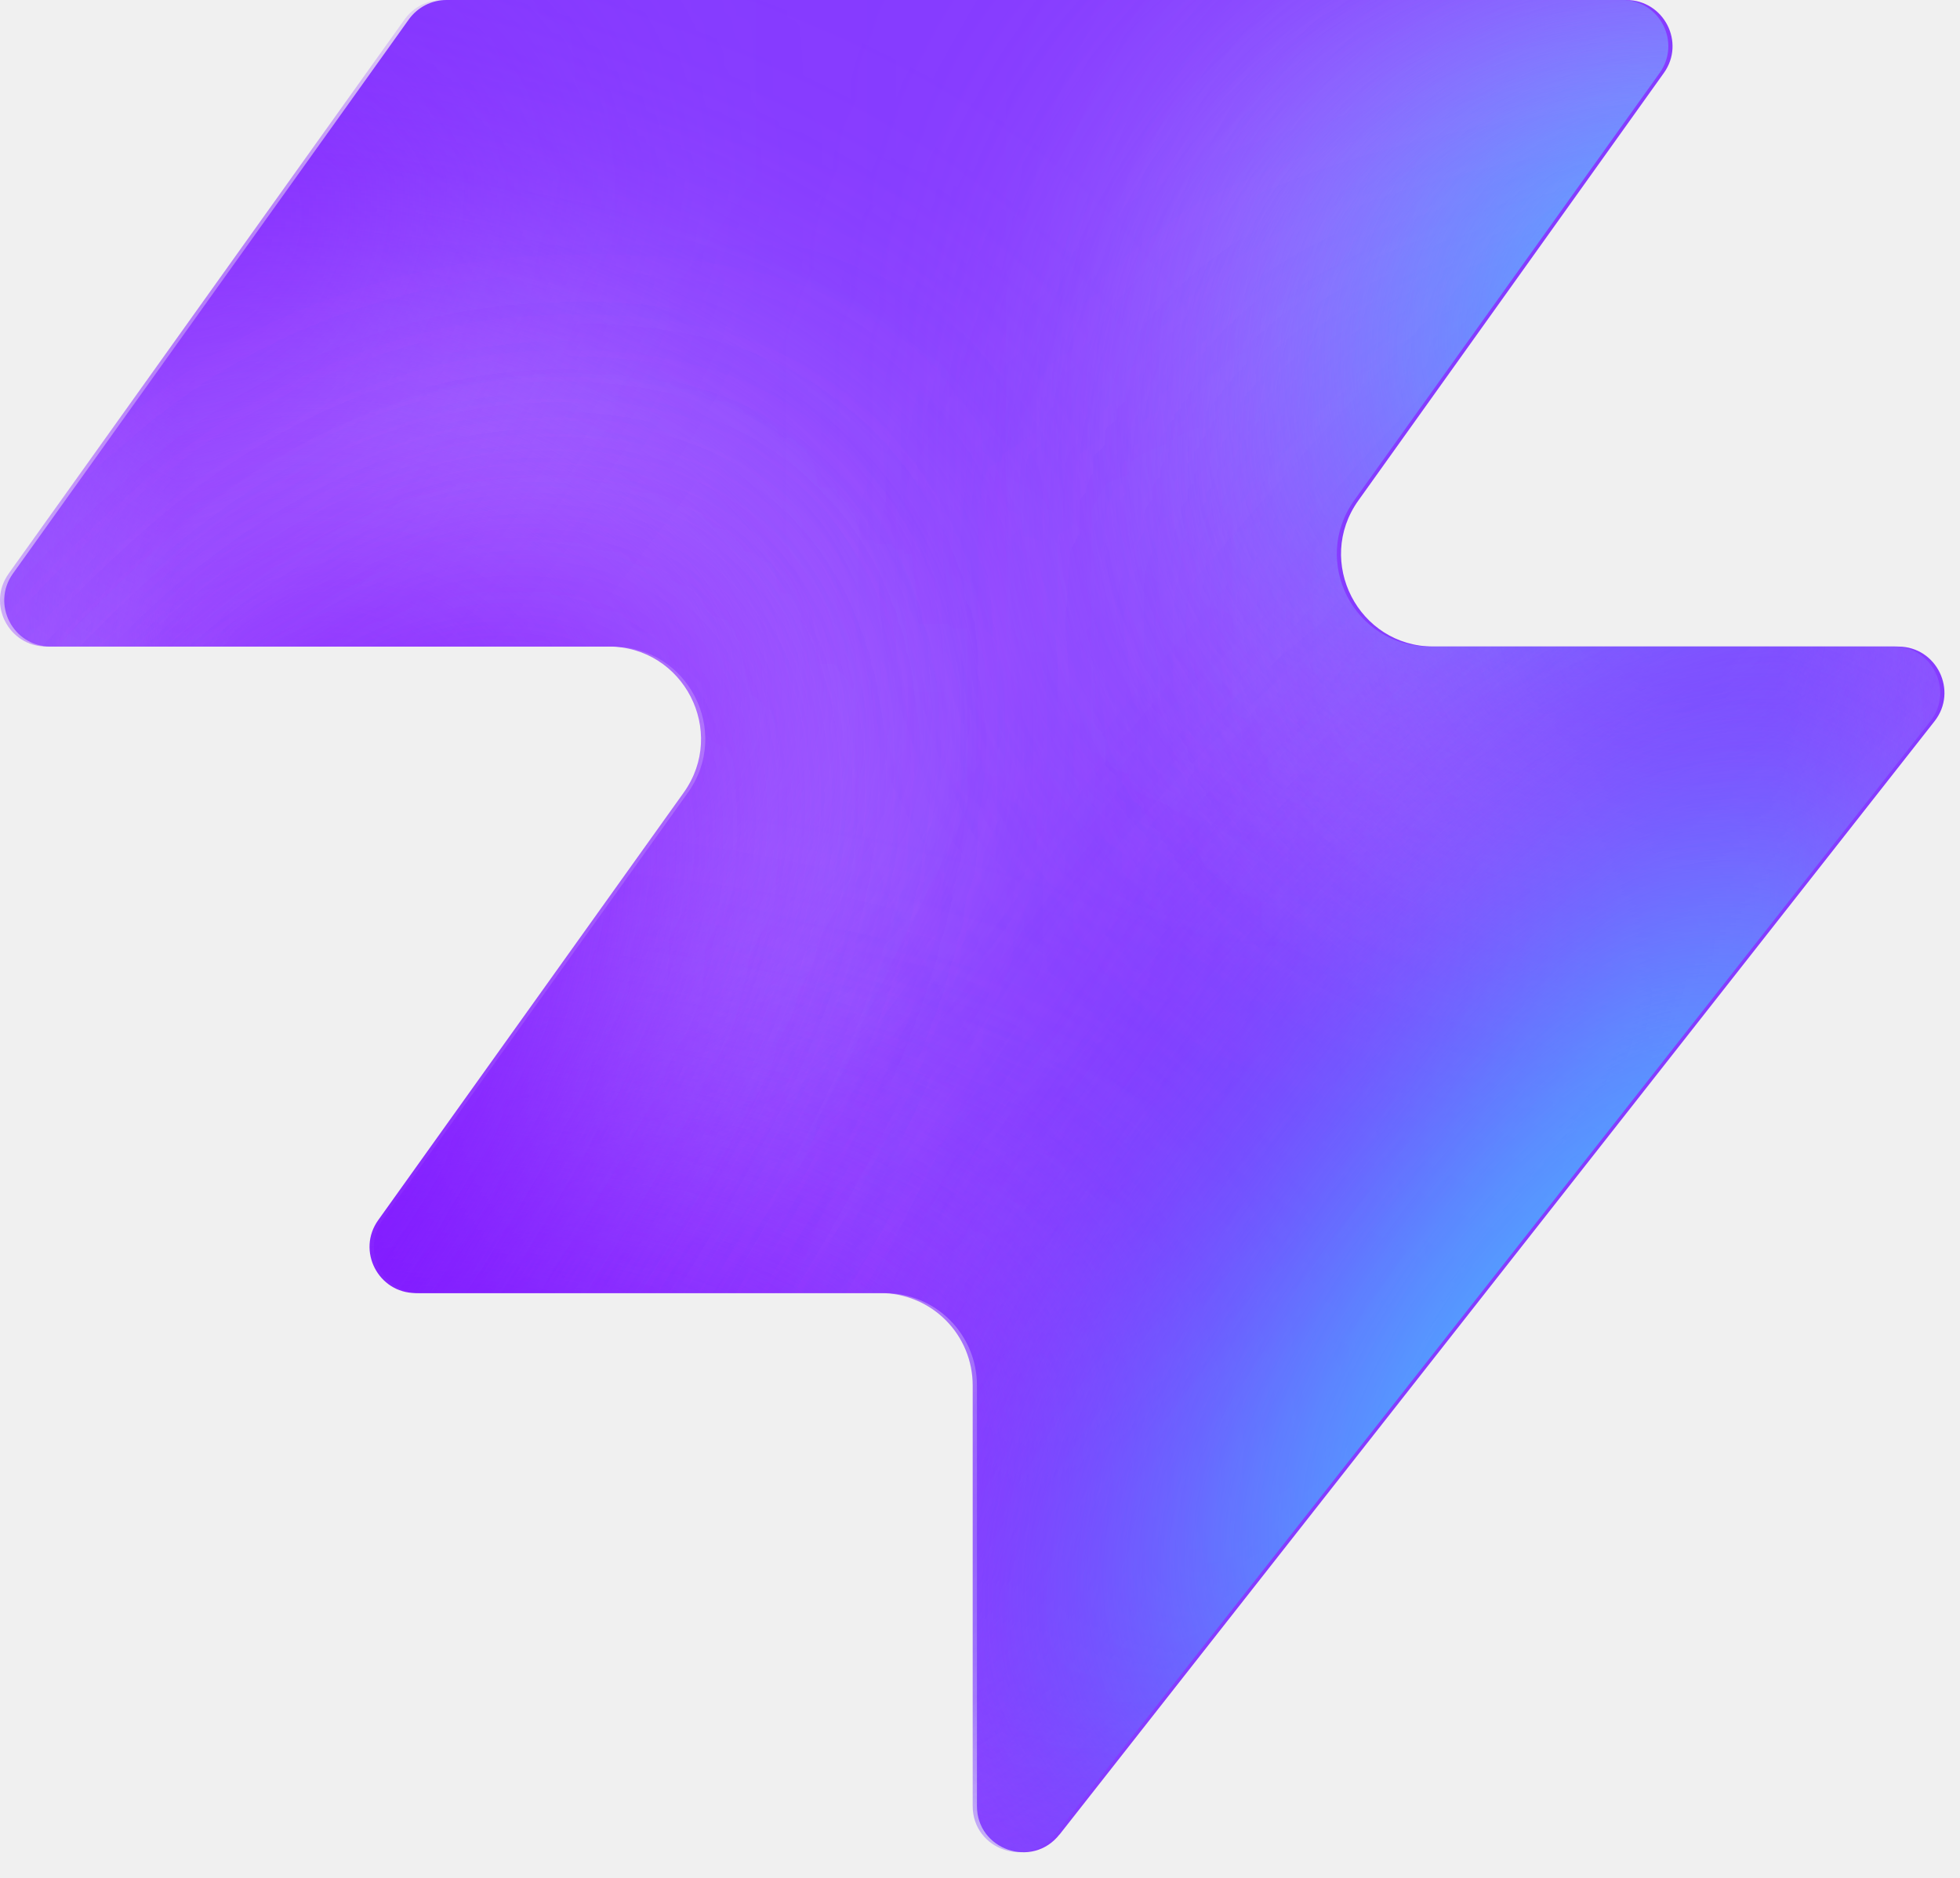
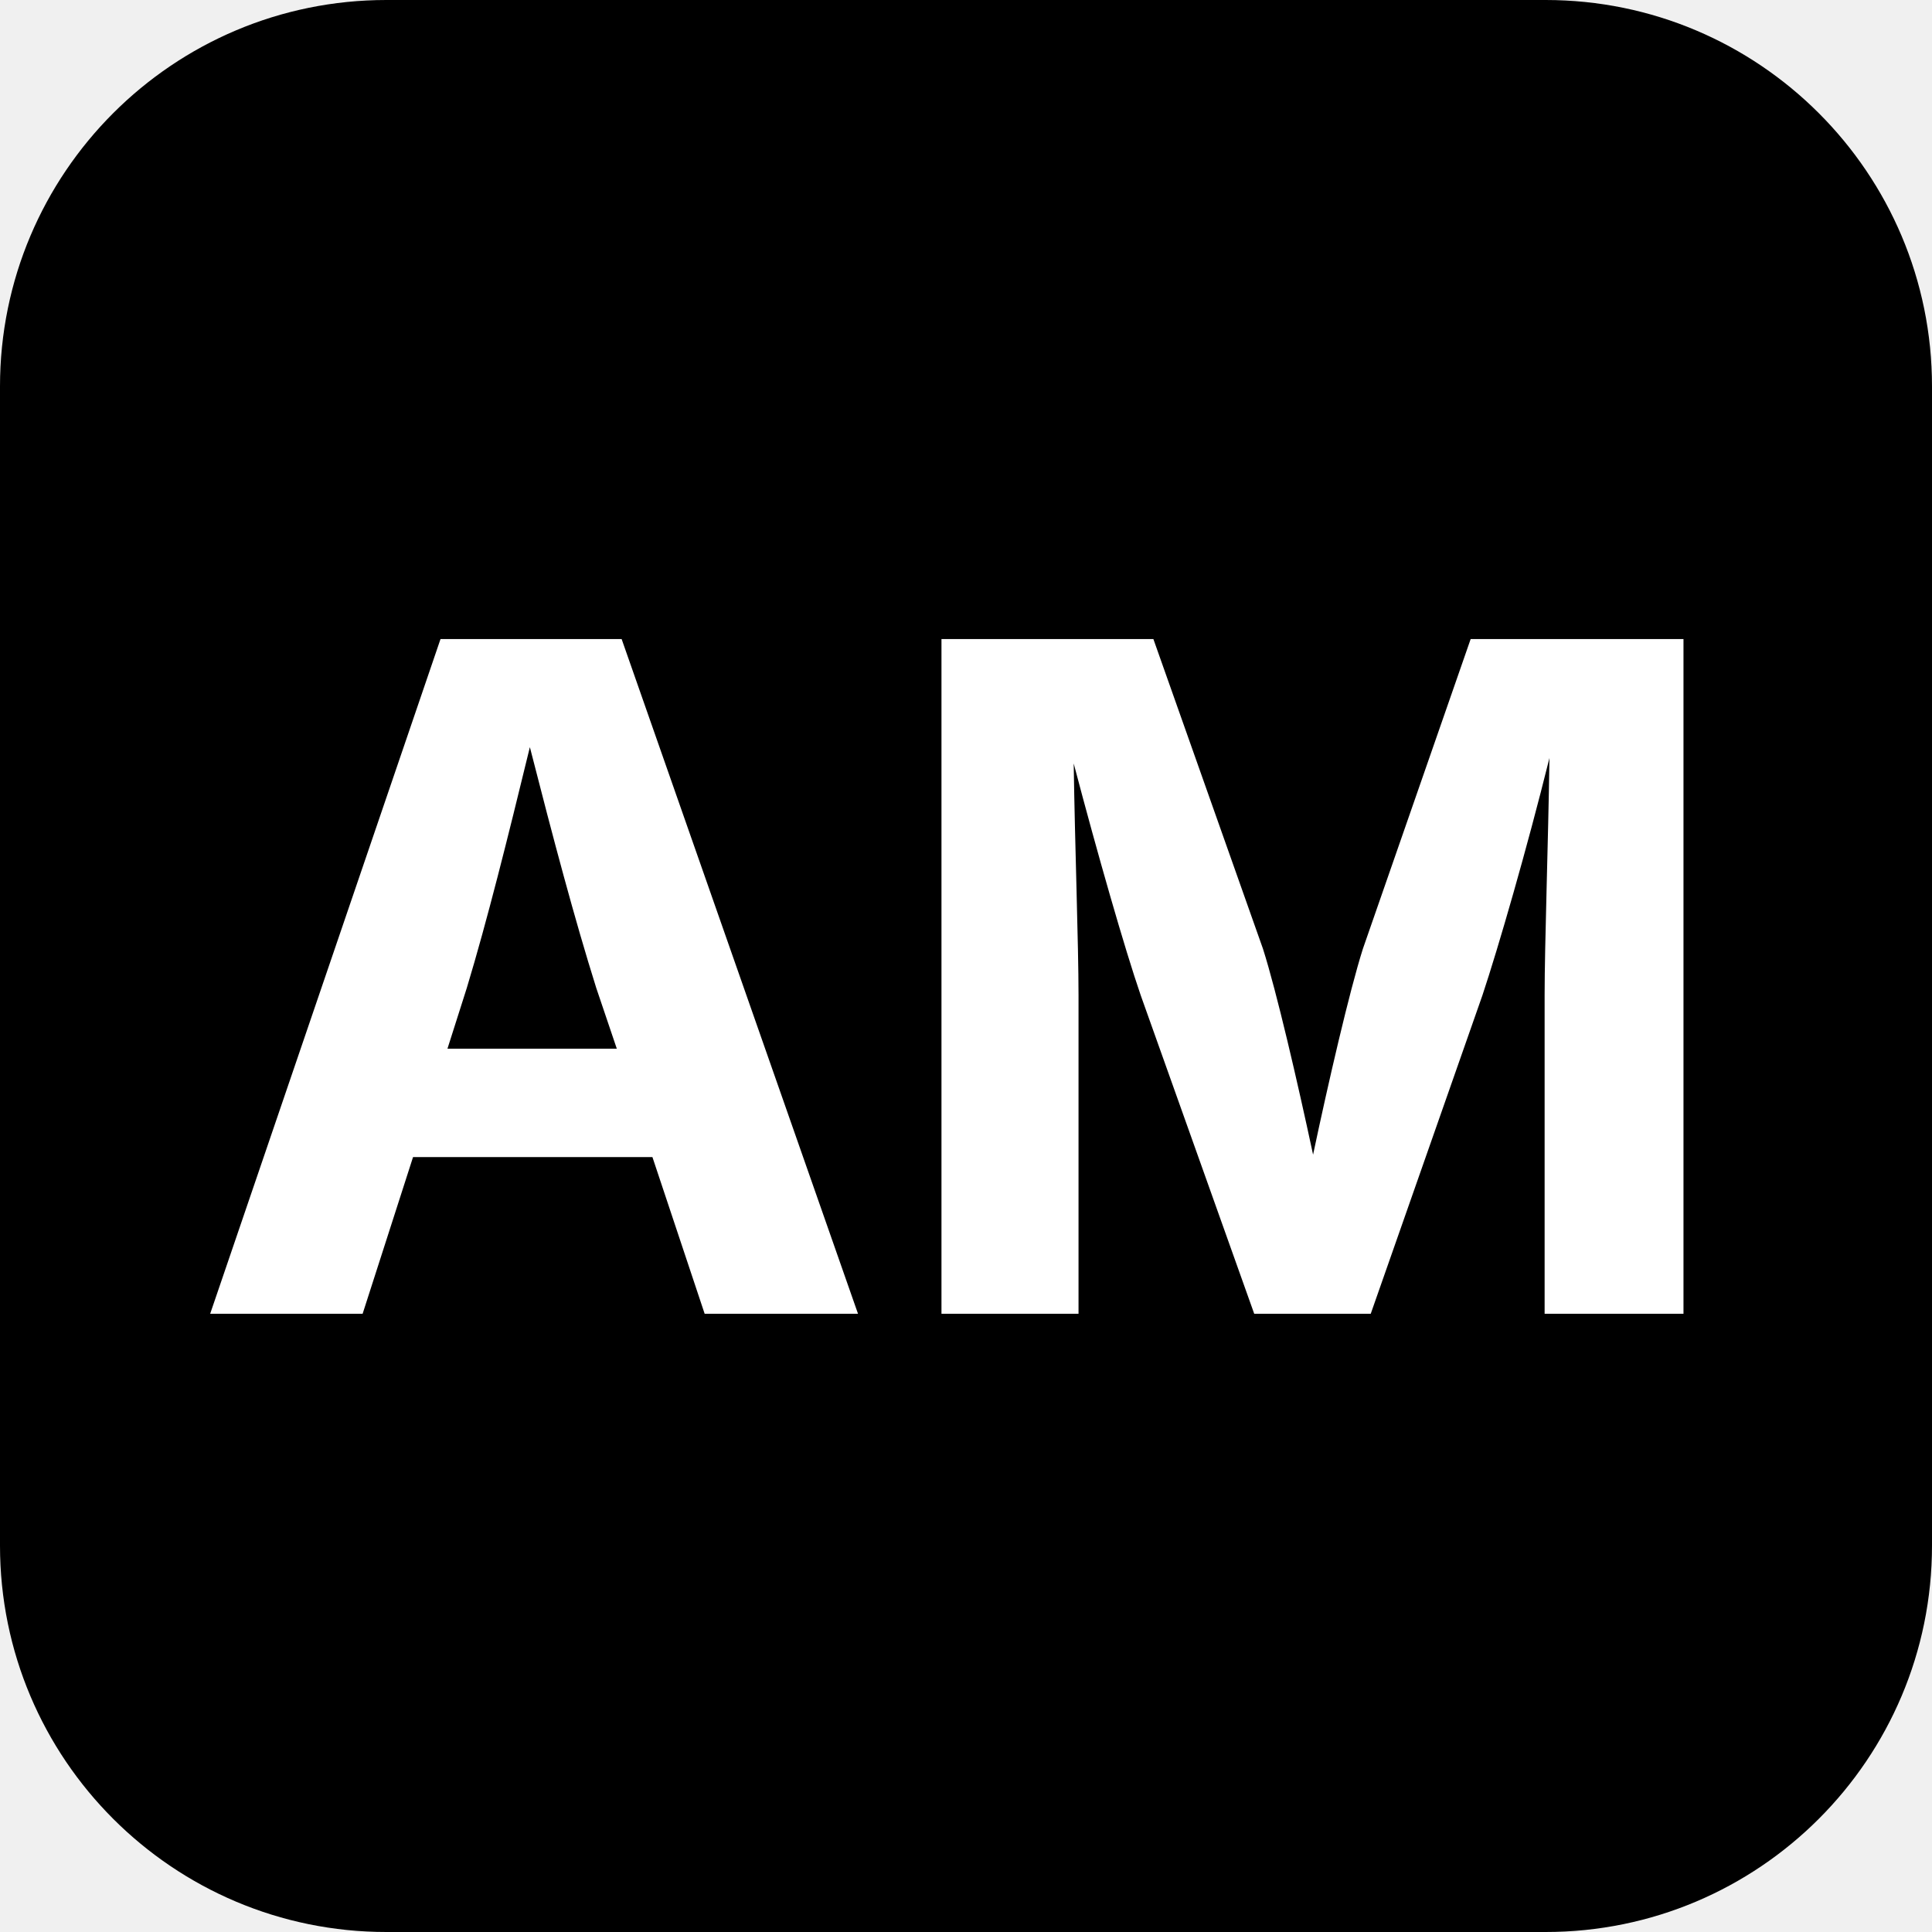
- <svg xmlns="http://www.w3.org/2000/svg" width="48" height="46" fill="none" viewBox="0 0 48 46">
-   <path fill="#863bff" d="M25.946 44.938c-.664.845-2.021.375-2.021-.698V33.937a2.26 2.26 0 0 0-2.262-2.262H10.287c-.92 0-1.456-1.04-.92-1.788l7.48-10.471c1.07-1.497 0-3.578-1.842-3.578H1.237c-.92 0-1.456-1.04-.92-1.788L10.013.474c.214-.297.556-.474.92-.474h28.894c.92 0 1.456 1.04.92 1.788l-7.48 10.471c-1.07 1.498 0 3.579 1.842 3.579h11.377c.943 0 1.473 1.088.89 1.83L25.947 44.94z" style="fill:#863bff;fill:color(display-p3 .525 .23 1);fill-opacity:1" />
-   <mask id="a" width="48" height="46" x="0" y="0" maskUnits="userSpaceOnUse" style="mask-type:alpha">
-     <path fill="#000" d="M25.842 44.938c-.664.844-2.021.375-2.021-.698V33.937a2.26 2.26 0 0 0-2.262-2.262H10.183c-.92 0-1.456-1.04-.92-1.788l7.48-10.471c1.07-1.498 0-3.579-1.842-3.579H1.133c-.92 0-1.456-1.04-.92-1.787L9.91.473c.214-.297.556-.474.92-.474h28.894c.92 0 1.456 1.04.92 1.788l-7.48 10.471c-1.07 1.498 0 3.578 1.842 3.578h11.377c.943 0 1.473 1.088.89 1.832L25.843 44.94z" style="fill:#000;fill-opacity:1" />
-   </mask>
-   <g mask="url(#a)">
-     <g filter="url(#b)">
-       <ellipse cx="5.508" cy="14.704" fill="#ede6ff" rx="5.508" ry="14.704" style="fill:#ede6ff;fill:color(display-p3 .927 .903 1);fill-opacity:1" transform="matrix(.00324 1 1 -.00324 -4.47 31.516)" />
-     </g>
-     <g filter="url(#c)">
-       <ellipse cx="10.399" cy="29.851" fill="#ede6ff" rx="10.399" ry="29.851" style="fill:#ede6ff;fill:color(display-p3 .927 .903 1);fill-opacity:1" transform="matrix(.00324 1 1 -.00324 -39.328 7.883)" />
-     </g>
-     <g filter="url(#d)">
-       <ellipse cx="5.508" cy="30.487" fill="#7e14ff" rx="5.508" ry="30.487" style="fill:#7e14ff;fill:color(display-p3 .492 .077 1);fill-opacity:1" transform="rotate(89.814 -25.913 -14.639)scale(1 -1)" />
-     </g>
-     <g filter="url(#e)">
-       <ellipse cx="5.508" cy="30.599" fill="#7e14ff" rx="5.508" ry="30.599" style="fill:#7e14ff;fill:color(display-p3 .492 .077 1);fill-opacity:1" transform="rotate(89.814 -32.644 -3.334)scale(1 -1)" />
-     </g>
-     <g filter="url(#f)">
-       <ellipse cx="5.508" cy="30.599" fill="#7e14ff" rx="5.508" ry="30.599" style="fill:#7e14ff;fill:color(display-p3 .492 .077 1);fill-opacity:1" transform="matrix(.00324 1 1 -.00324 -34.34 30.47)" />
-     </g>
-     <g filter="url(#g)">
-       <ellipse cx="14.072" cy="22.078" fill="#ede6ff" rx="14.072" ry="22.078" style="fill:#ede6ff;fill:color(display-p3 .927 .903 1);fill-opacity:1" transform="rotate(93.35 24.506 48.493)scale(-1 1)" />
-     </g>
-     <g filter="url(#h)">
-       <ellipse cx="3.47" cy="21.501" fill="#7e14ff" rx="3.47" ry="21.501" style="fill:#7e14ff;fill:color(display-p3 .492 .077 1);fill-opacity:1" transform="rotate(89.009 28.708 47.59)scale(-1 1)" />
-     </g>
-     <g filter="url(#i)">
-       <ellipse cx="3.47" cy="21.501" fill="#7e14ff" rx="3.47" ry="21.501" style="fill:#7e14ff;fill:color(display-p3 .492 .077 1);fill-opacity:1" transform="rotate(89.009 28.708 47.59)scale(-1 1)" />
-     </g>
-     <g filter="url(#j)">
-       <ellipse cx=".387" cy="8.972" fill="#7e14ff" rx="4.407" ry="29.108" style="fill:#7e14ff;fill:color(display-p3 .492 .077 1);fill-opacity:1" transform="rotate(39.51 .387 8.972)" />
-     </g>
-     <g filter="url(#k)">
-       <ellipse cx="47.523" cy="-6.092" fill="#7e14ff" rx="4.407" ry="29.108" style="fill:#7e14ff;fill:color(display-p3 .492 .077 1);fill-opacity:1" transform="rotate(37.892 47.523 -6.092)" />
-     </g>
-     <g filter="url(#l)">
-       <ellipse cx="41.412" cy="6.333" fill="#47bfff" rx="5.971" ry="9.665" style="fill:#47bfff;fill:color(display-p3 .28 .748 1);fill-opacity:1" transform="rotate(37.892 41.412 6.333)" />
-     </g>
-     <g filter="url(#m)">
-       <ellipse cx="-1.879" cy="38.332" fill="#7e14ff" rx="4.407" ry="29.108" style="fill:#7e14ff;fill:color(display-p3 .492 .077 1);fill-opacity:1" transform="rotate(37.892 -1.88 38.332)" />
-     </g>
-     <g filter="url(#n)">
-       <ellipse cx="-1.879" cy="38.332" fill="#7e14ff" rx="4.407" ry="29.108" style="fill:#7e14ff;fill:color(display-p3 .492 .077 1);fill-opacity:1" transform="rotate(37.892 -1.88 38.332)" />
-     </g>
-     <g filter="url(#o)">
-       <ellipse cx="35.651" cy="29.907" fill="#7e14ff" rx="4.407" ry="29.108" style="fill:#7e14ff;fill:color(display-p3 .492 .077 1);fill-opacity:1" transform="rotate(37.892 35.651 29.907)" />
-     </g>
-     <g filter="url(#p)">
-       <ellipse cx="38.418" cy="32.4" fill="#47bfff" rx="5.971" ry="15.297" style="fill:#47bfff;fill:color(display-p3 .28 .748 1);fill-opacity:1" transform="rotate(37.892 38.418 32.4)" />
-     </g>
-   </g>
-   <defs>
-     <filter id="b" width="60.045" height="41.654" x="-19.77" y="16.149" color-interpolation-filters="sRGB" filterUnits="userSpaceOnUse">
-       <feFlood flood-opacity="0" result="BackgroundImageFix" />
-       <feBlend in="SourceGraphic" in2="BackgroundImageFix" result="shape" />
-       <feGaussianBlur result="effect1_foregroundBlur_2002_17158" stdDeviation="7.659" />
-     </filter>
-     <filter id="c" width="90.34" height="51.437" x="-54.613" y="-7.533" color-interpolation-filters="sRGB" filterUnits="userSpaceOnUse">
-       <feFlood flood-opacity="0" result="BackgroundImageFix" />
-       <feBlend in="SourceGraphic" in2="BackgroundImageFix" result="shape" />
-       <feGaussianBlur result="effect1_foregroundBlur_2002_17158" stdDeviation="7.659" />
-     </filter>
-     <filter id="d" width="79.355" height="29.4" x="-49.64" y="2.03" color-interpolation-filters="sRGB" filterUnits="userSpaceOnUse">
-       <feFlood flood-opacity="0" result="BackgroundImageFix" />
-       <feBlend in="SourceGraphic" in2="BackgroundImageFix" result="shape" />
-       <feGaussianBlur result="effect1_foregroundBlur_2002_17158" stdDeviation="4.596" />
-     </filter>
-     <filter id="e" width="79.579" height="29.4" x="-45.045" y="20.029" color-interpolation-filters="sRGB" filterUnits="userSpaceOnUse">
-       <feFlood flood-opacity="0" result="BackgroundImageFix" />
-       <feBlend in="SourceGraphic" in2="BackgroundImageFix" result="shape" />
-       <feGaussianBlur result="effect1_foregroundBlur_2002_17158" stdDeviation="4.596" />
-     </filter>
-     <filter id="f" width="79.579" height="29.4" x="-43.513" y="21.178" color-interpolation-filters="sRGB" filterUnits="userSpaceOnUse">
-       <feFlood flood-opacity="0" result="BackgroundImageFix" />
-       <feBlend in="SourceGraphic" in2="BackgroundImageFix" result="shape" />
-       <feGaussianBlur result="effect1_foregroundBlur_2002_17158" stdDeviation="4.596" />
-     </filter>
-     <filter id="g" width="74.749" height="58.852" x="15.756" y="-17.901" color-interpolation-filters="sRGB" filterUnits="userSpaceOnUse">
-       <feFlood flood-opacity="0" result="BackgroundImageFix" />
-       <feBlend in="SourceGraphic" in2="BackgroundImageFix" result="shape" />
-       <feGaussianBlur result="effect1_foregroundBlur_2002_17158" stdDeviation="7.659" />
-     </filter>
-     <filter id="h" width="61.377" height="25.362" x="23.548" y="2.284" color-interpolation-filters="sRGB" filterUnits="userSpaceOnUse">
-       <feFlood flood-opacity="0" result="BackgroundImageFix" />
-       <feBlend in="SourceGraphic" in2="BackgroundImageFix" result="shape" />
-       <feGaussianBlur result="effect1_foregroundBlur_2002_17158" stdDeviation="4.596" />
-     </filter>
-     <filter id="i" width="61.377" height="25.362" x="23.548" y="2.284" color-interpolation-filters="sRGB" filterUnits="userSpaceOnUse">
-       <feFlood flood-opacity="0" result="BackgroundImageFix" />
-       <feBlend in="SourceGraphic" in2="BackgroundImageFix" result="shape" />
-       <feGaussianBlur result="effect1_foregroundBlur_2002_17158" stdDeviation="4.596" />
-     </filter>
-     <filter id="j" width="56.045" height="63.649" x="-27.636" y="-22.853" color-interpolation-filters="sRGB" filterUnits="userSpaceOnUse">
-       <feFlood flood-opacity="0" result="BackgroundImageFix" />
-       <feBlend in="SourceGraphic" in2="BackgroundImageFix" result="shape" />
-       <feGaussianBlur result="effect1_foregroundBlur_2002_17158" stdDeviation="4.596" />
-     </filter>
-     <filter id="k" width="54.814" height="64.646" x="20.116" y="-38.415" color-interpolation-filters="sRGB" filterUnits="userSpaceOnUse">
-       <feFlood flood-opacity="0" result="BackgroundImageFix" />
-       <feBlend in="SourceGraphic" in2="BackgroundImageFix" result="shape" />
-       <feGaussianBlur result="effect1_foregroundBlur_2002_17158" stdDeviation="4.596" />
-     </filter>
-     <filter id="l" width="33.541" height="35.313" x="24.641" y="-11.323" color-interpolation-filters="sRGB" filterUnits="userSpaceOnUse">
-       <feFlood flood-opacity="0" result="BackgroundImageFix" />
-       <feBlend in="SourceGraphic" in2="BackgroundImageFix" result="shape" />
-       <feGaussianBlur result="effect1_foregroundBlur_2002_17158" stdDeviation="4.596" />
-     </filter>
-     <filter id="m" width="54.814" height="64.646" x="-29.286" y="6.009" color-interpolation-filters="sRGB" filterUnits="userSpaceOnUse">
-       <feFlood flood-opacity="0" result="BackgroundImageFix" />
-       <feBlend in="SourceGraphic" in2="BackgroundImageFix" result="shape" />
-       <feGaussianBlur result="effect1_foregroundBlur_2002_17158" stdDeviation="4.596" />
-     </filter>
-     <filter id="n" width="54.814" height="64.646" x="-29.286" y="6.009" color-interpolation-filters="sRGB" filterUnits="userSpaceOnUse">
-       <feFlood flood-opacity="0" result="BackgroundImageFix" />
-       <feBlend in="SourceGraphic" in2="BackgroundImageFix" result="shape" />
-       <feGaussianBlur result="effect1_foregroundBlur_2002_17158" stdDeviation="4.596" />
-     </filter>
-     <filter id="o" width="54.814" height="64.646" x="8.244" y="-2.416" color-interpolation-filters="sRGB" filterUnits="userSpaceOnUse">
-       <feFlood flood-opacity="0" result="BackgroundImageFix" />
-       <feBlend in="SourceGraphic" in2="BackgroundImageFix" result="shape" />
-       <feGaussianBlur result="effect1_foregroundBlur_2002_17158" stdDeviation="4.596" />
-     </filter>
-     <filter id="p" width="39.409" height="43.623" x="18.713" y="10.588" color-interpolation-filters="sRGB" filterUnits="userSpaceOnUse">
-       <feFlood flood-opacity="0" result="BackgroundImageFix" />
-       <feBlend in="SourceGraphic" in2="BackgroundImageFix" result="shape" />
-       <feGaussianBlur result="effect1_foregroundBlur_2002_17158" stdDeviation="4.596" />
-     </filter>
-   </defs>
+ <svg xmlns="http://www.w3.org/2000/svg" viewBox="0 0 100 100">
+   <rect width="100" height="100" rx="20" fill="#000000" />
+   <text x="50" y="68" font-family="system-ui, -apple-system, sans-serif" font-size="48" font-weight="bold" fill="#ffffff" text-anchor="middle">AM</text>
</svg>
